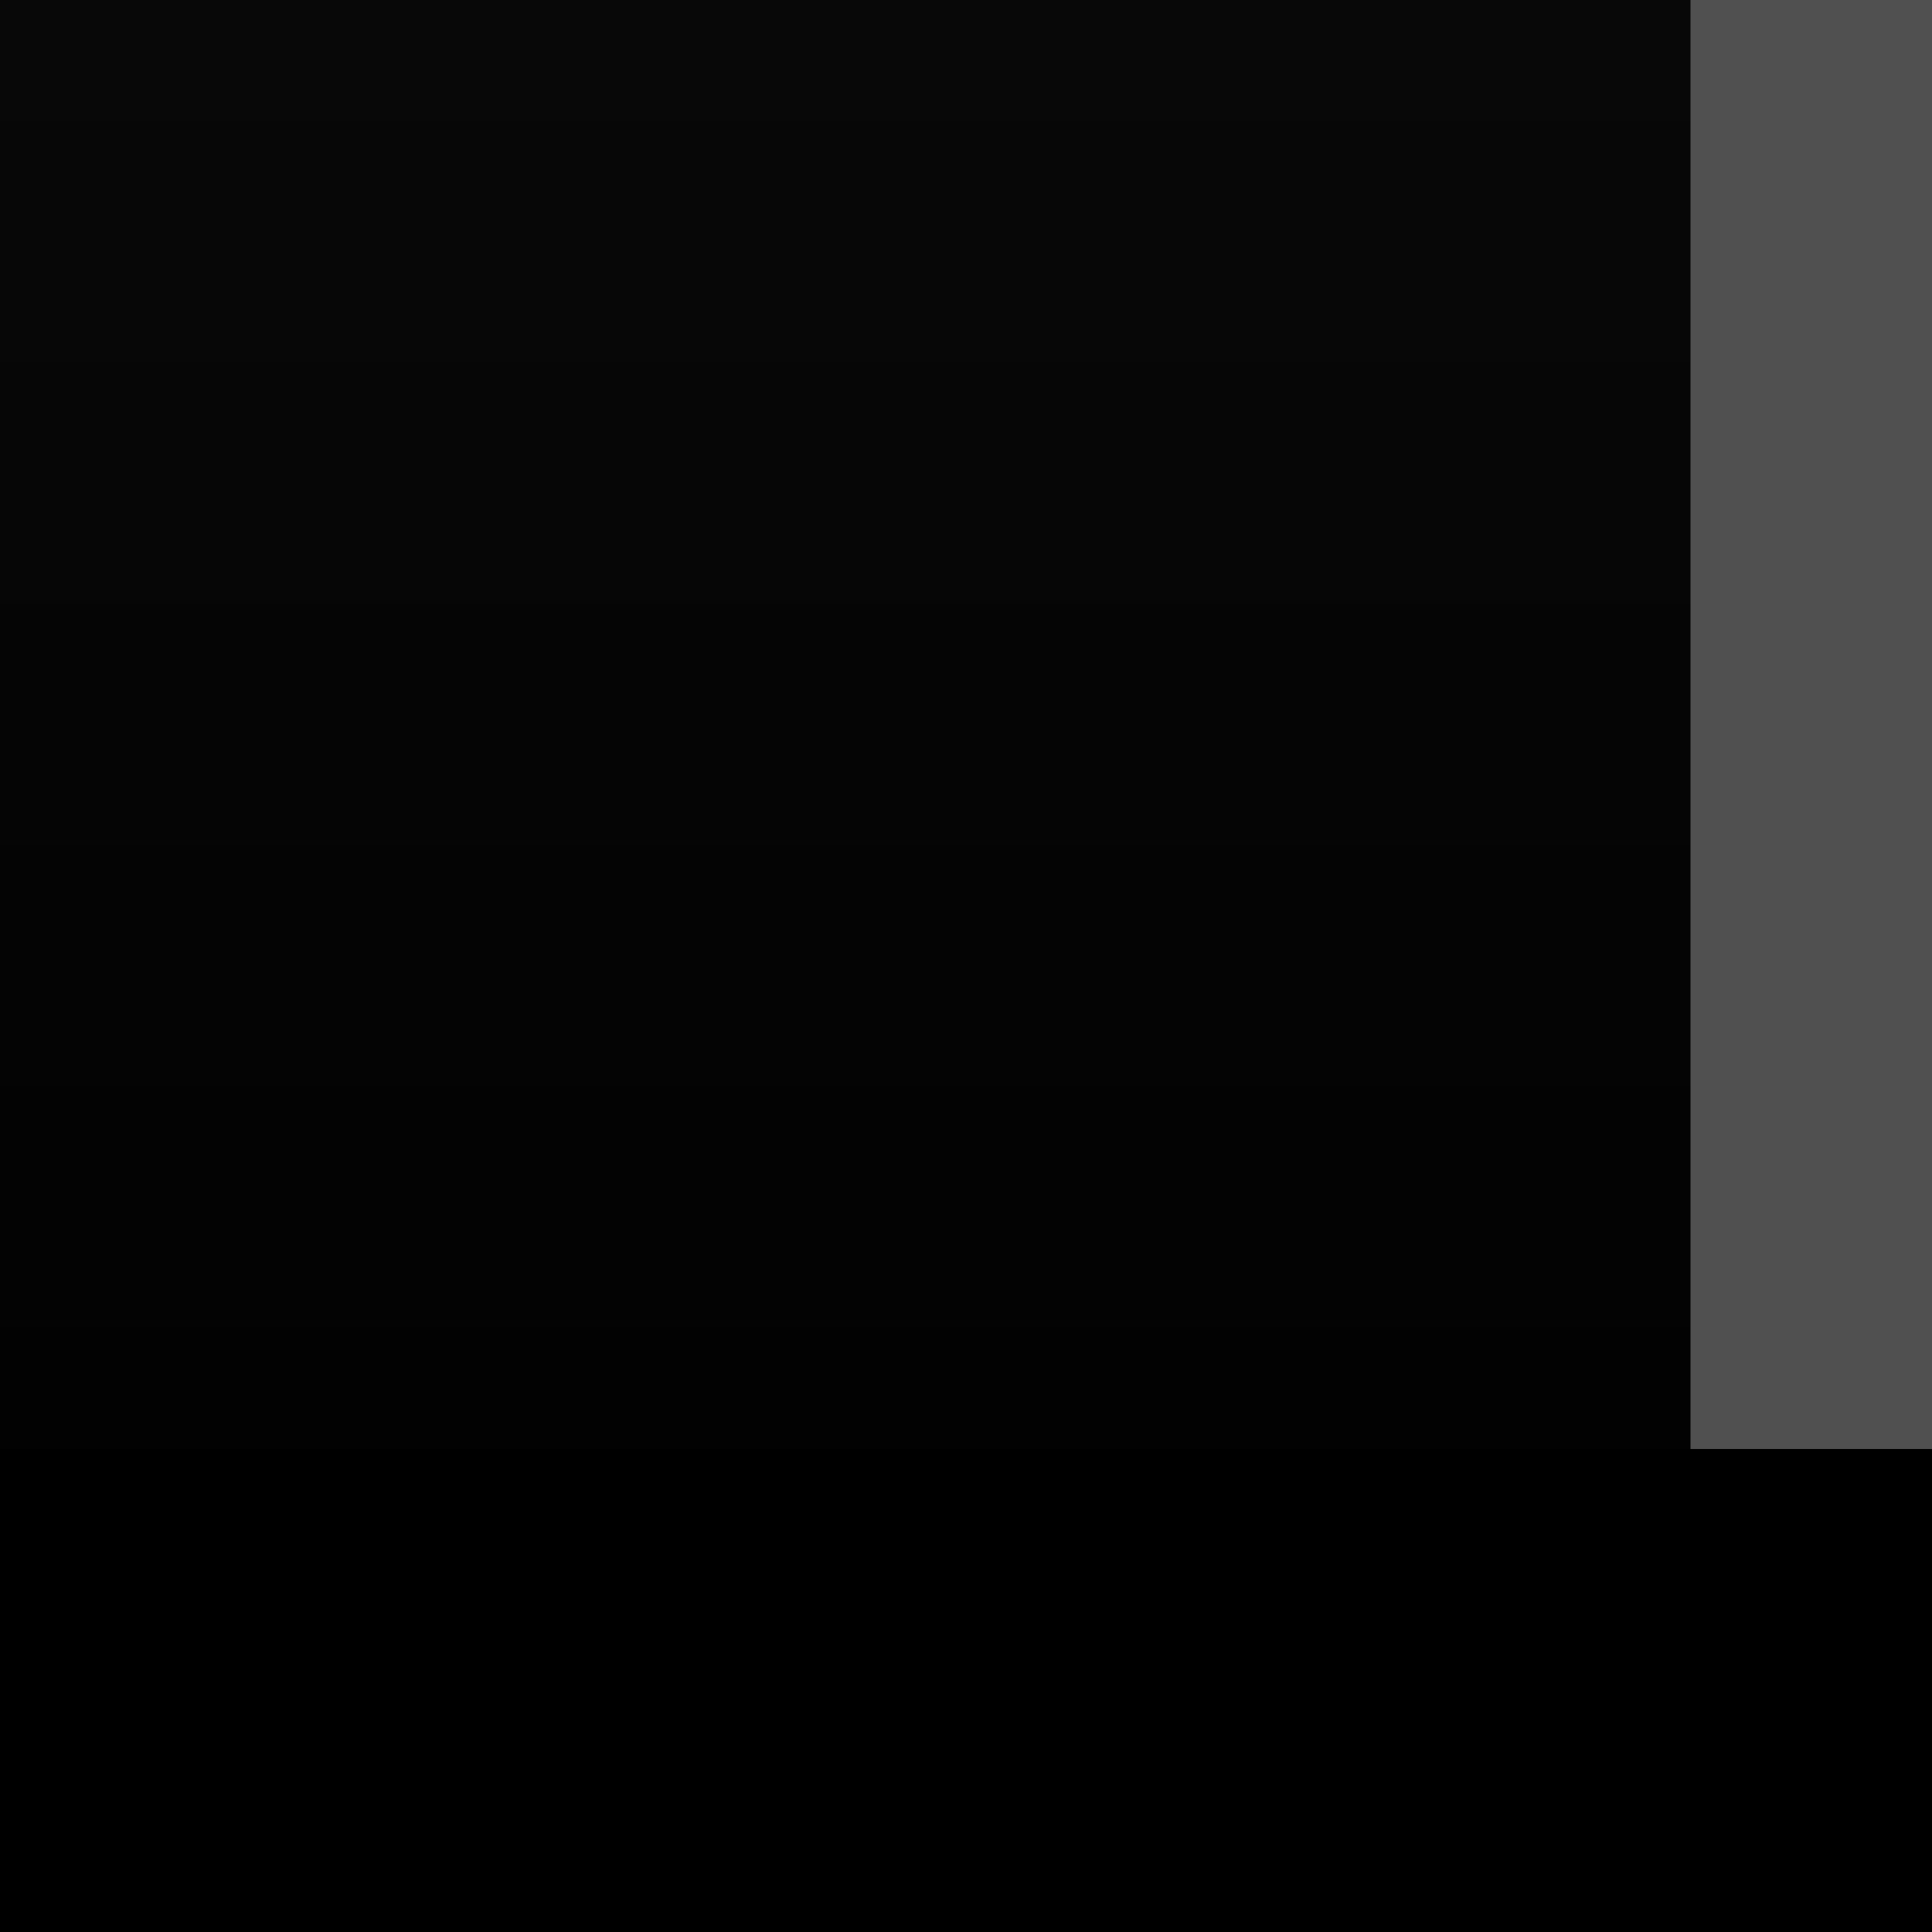
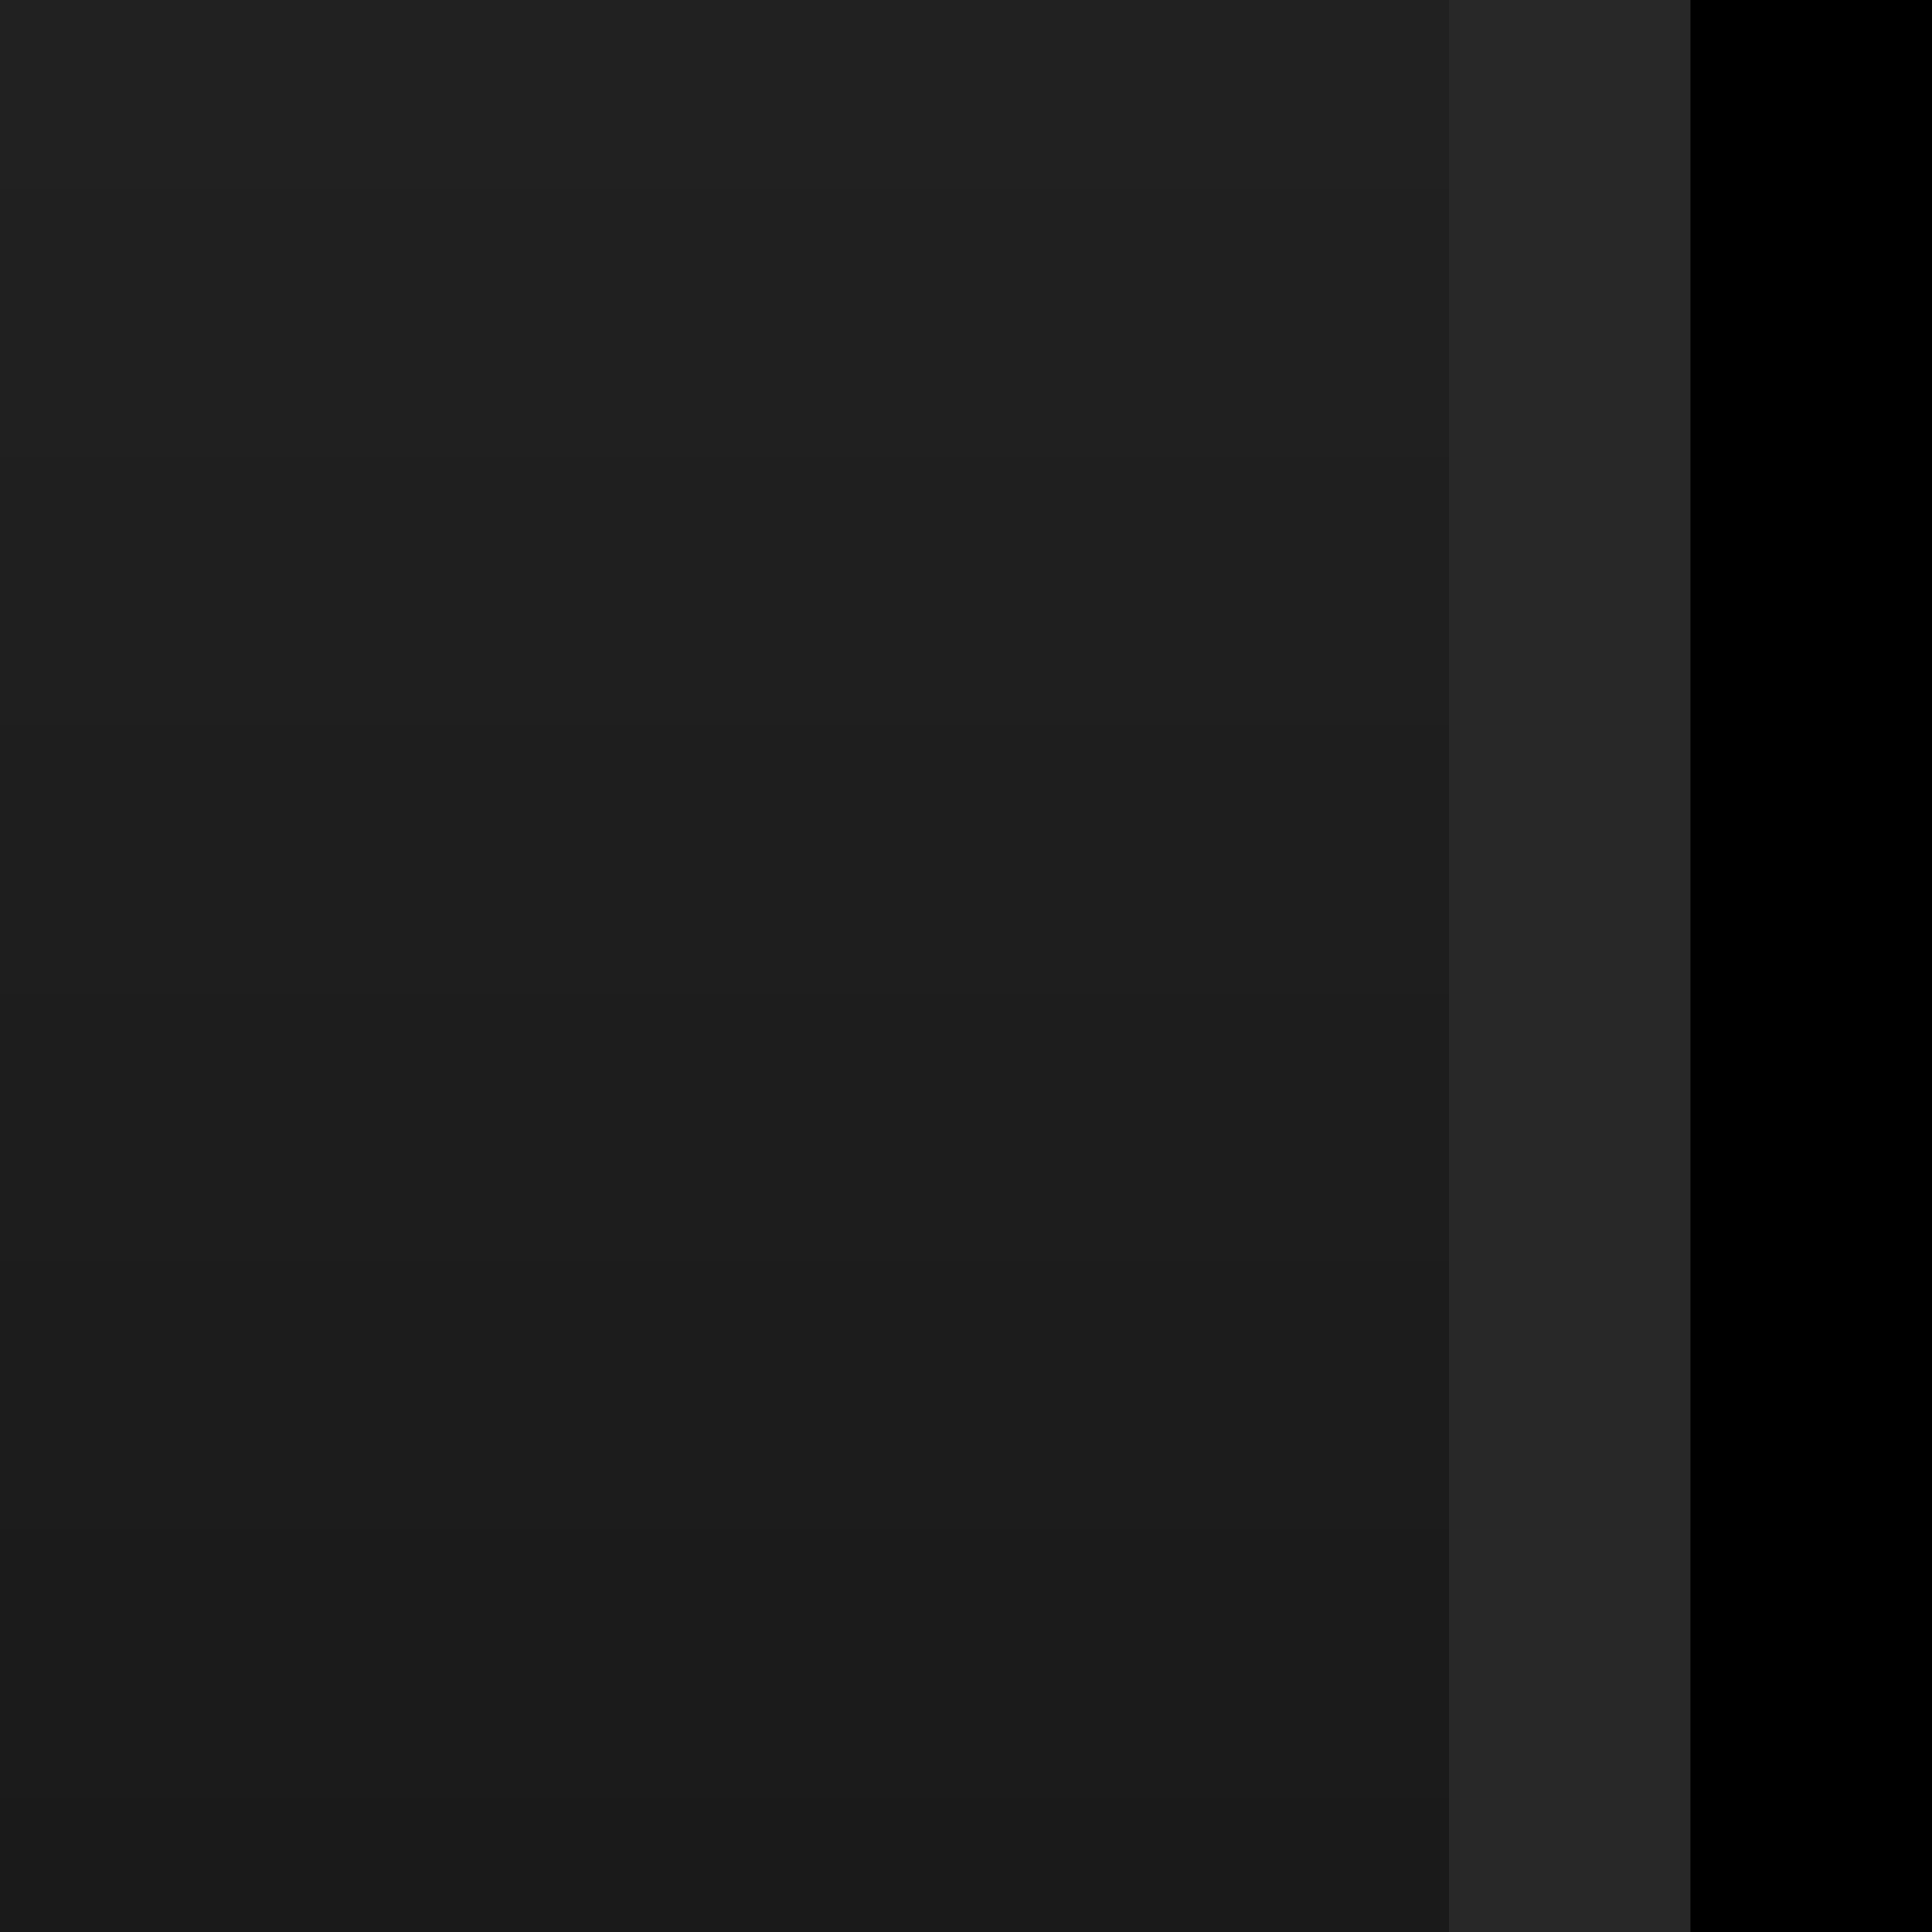
<svg xmlns="http://www.w3.org/2000/svg" xmlns:xlink="http://www.w3.org/1999/xlink" contentScriptType="text/ecmascript" zoomAndPan="magnify" baseProfile="tiny" contentStyleType="text/css" version="1.1" width="4px" preserveAspectRatio="xMidYMid meet" viewBox="36 36 4 4" height="4px" x="0px" y="0px">
-   <linearGradient x1="545.32" gradientTransform="matrix(1 0 0 1 -525.3203 -868.9199)" y1="868.92" x2="545.32" gradientUnits="userSpaceOnUse" y2="908.92" xlink:type="simple" xlink:actuate="onLoad" id="SVGID_1_" xlink:show="other">
+   <linearGradient x1="20" y1="0" x2="20" gradientUnits="userSpaceOnUse" y2="40.001" xlink:type="simple" xlink:actuate="onLoad" id="SVGID_1_" xlink:show="other">
    <stop stop-color="#505050" offset="0" />
    <stop stop-color="#000000" offset="1" />
  </linearGradient>
-   <rect width="40" fill="url(#SVGID_1_)" height="40" />
-   <rect x="39.5" width="0.5" fill="#505050" height="40" />
-   <rect width="40" y="39" height="1" />
-   <rect x="36" width="4" fill="none" y="35.994" height="4.006" />
+   <rect width="40" fill="url(#SVGID_1_)" height="40" fill-opacity="0.9" stroke-opacity="0.9" />
+   <rect x="39" width="0.5" fill="#282828" height="40" />
+   <rect x="39.5" width="0.5" height="40" />
+   <rect x="36" width="4" fill="none" y="36" height="4" />
</svg>
